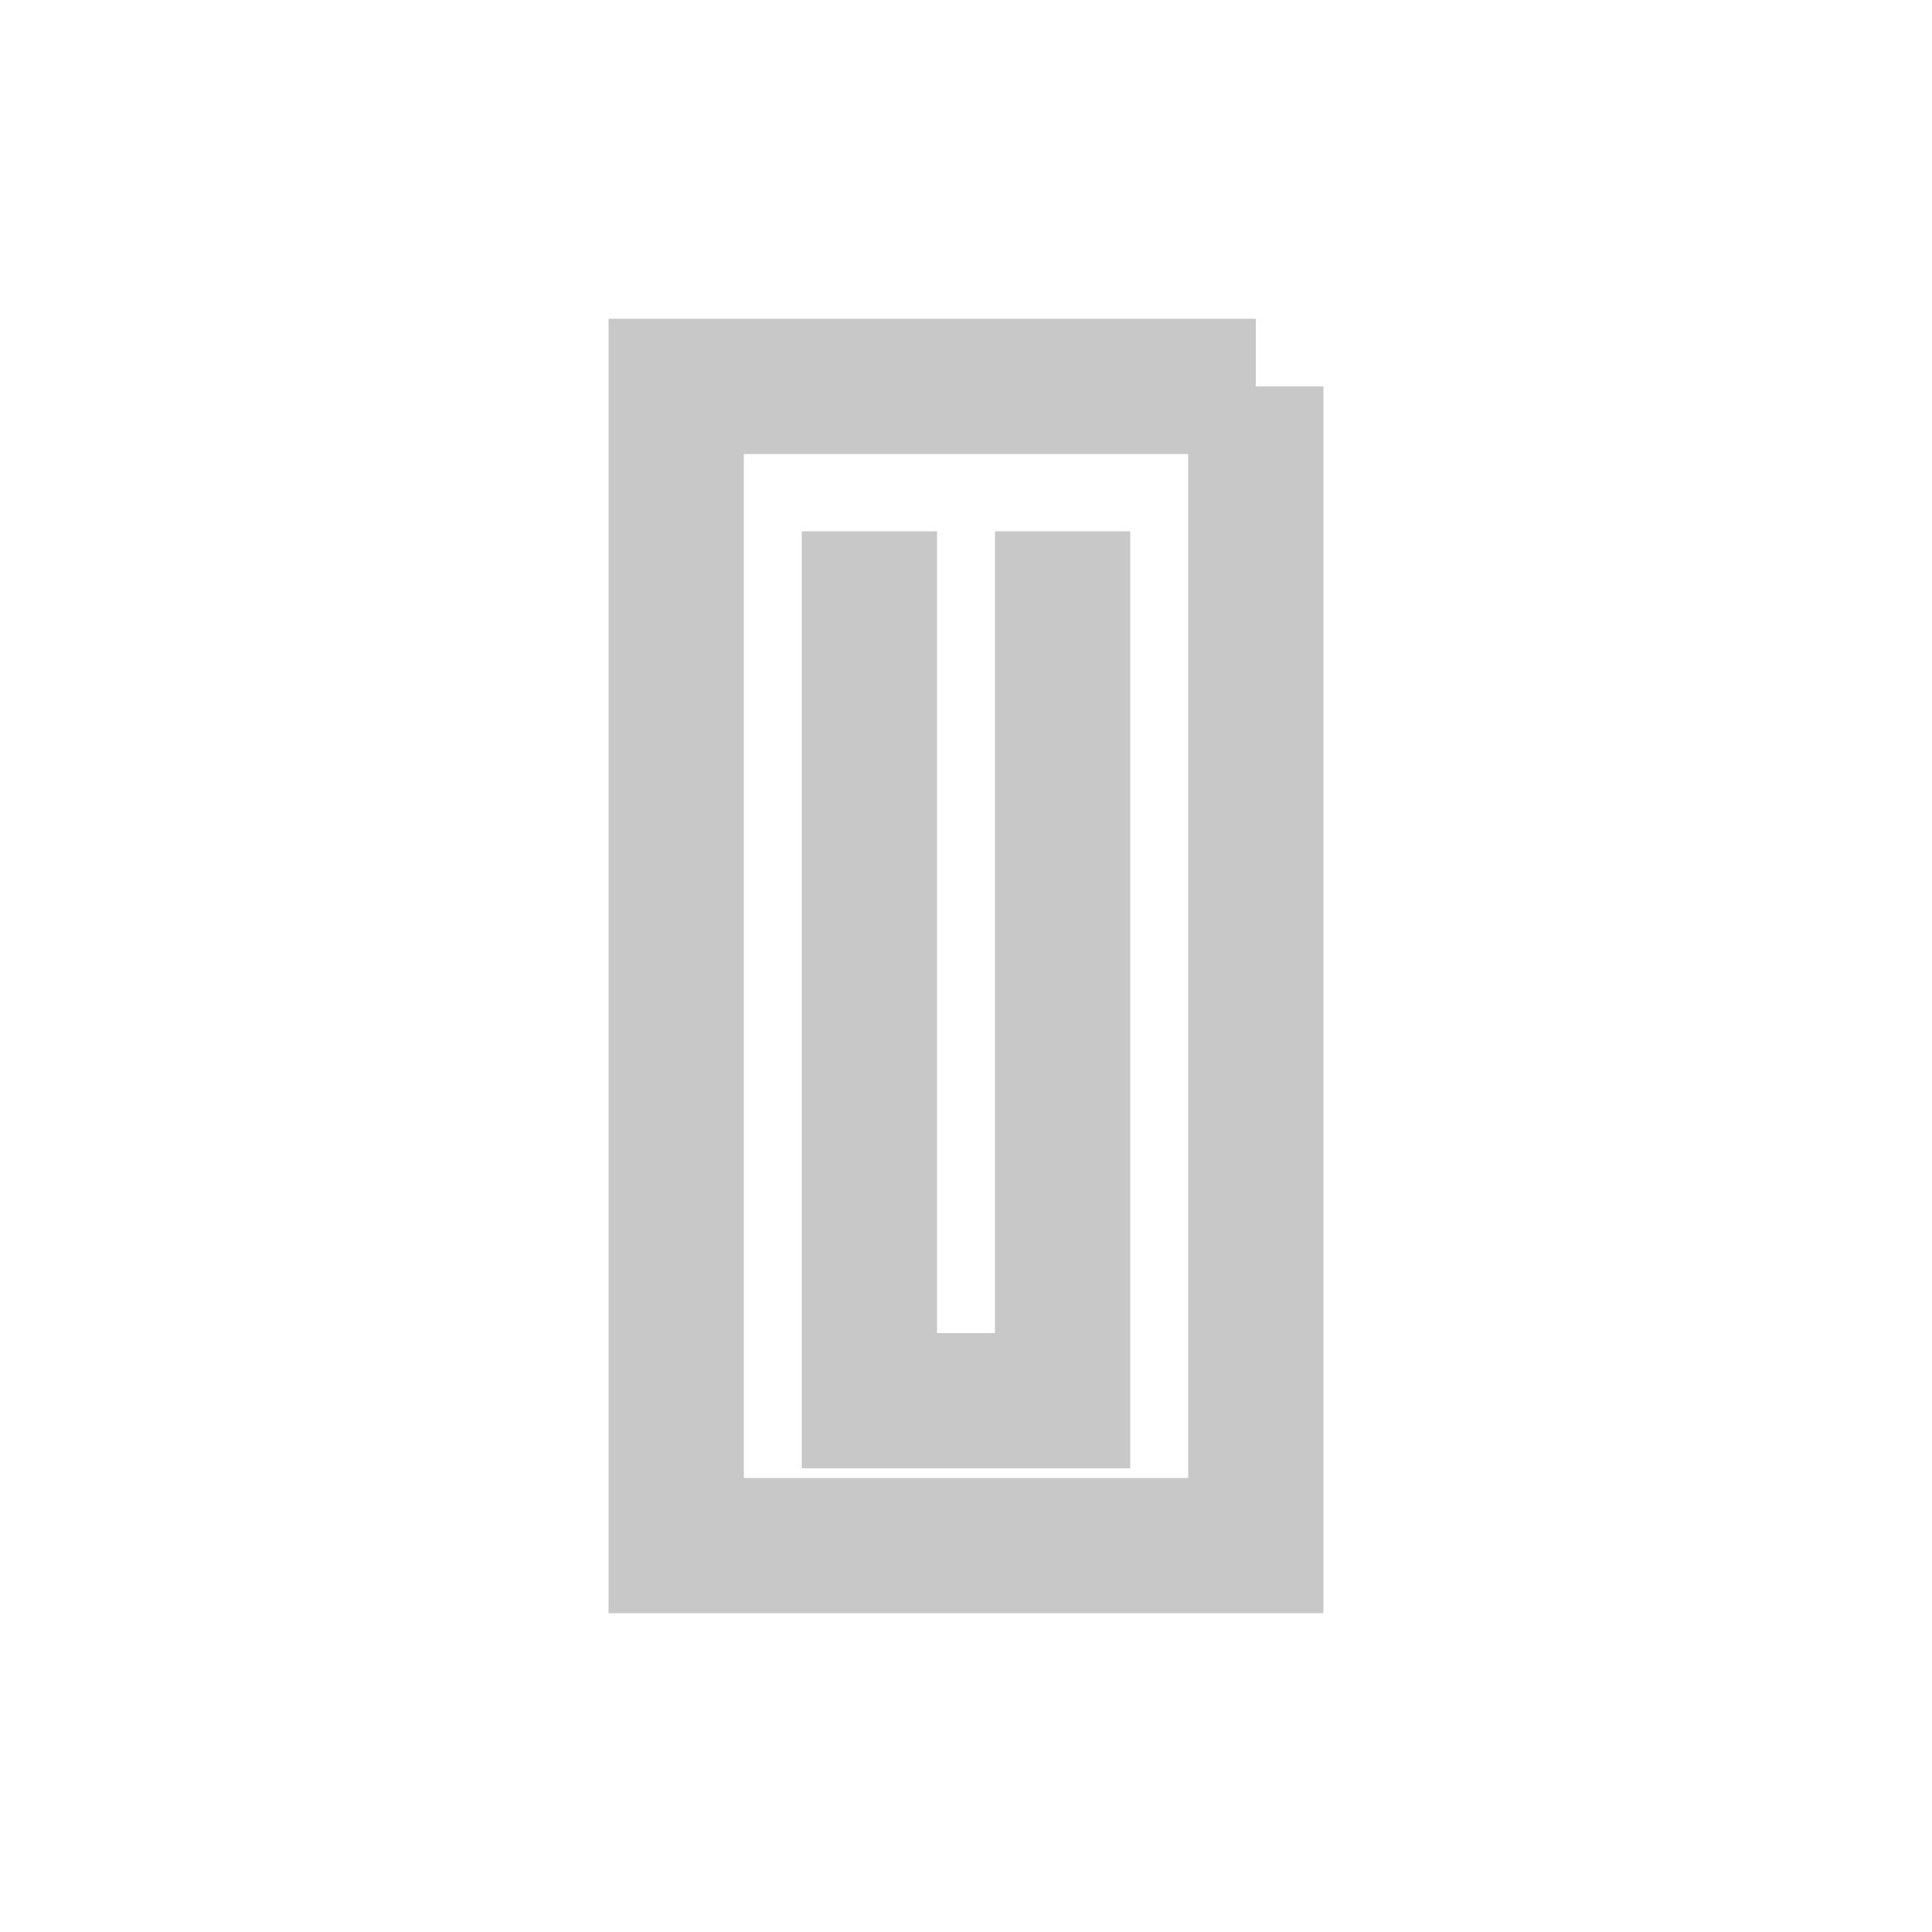
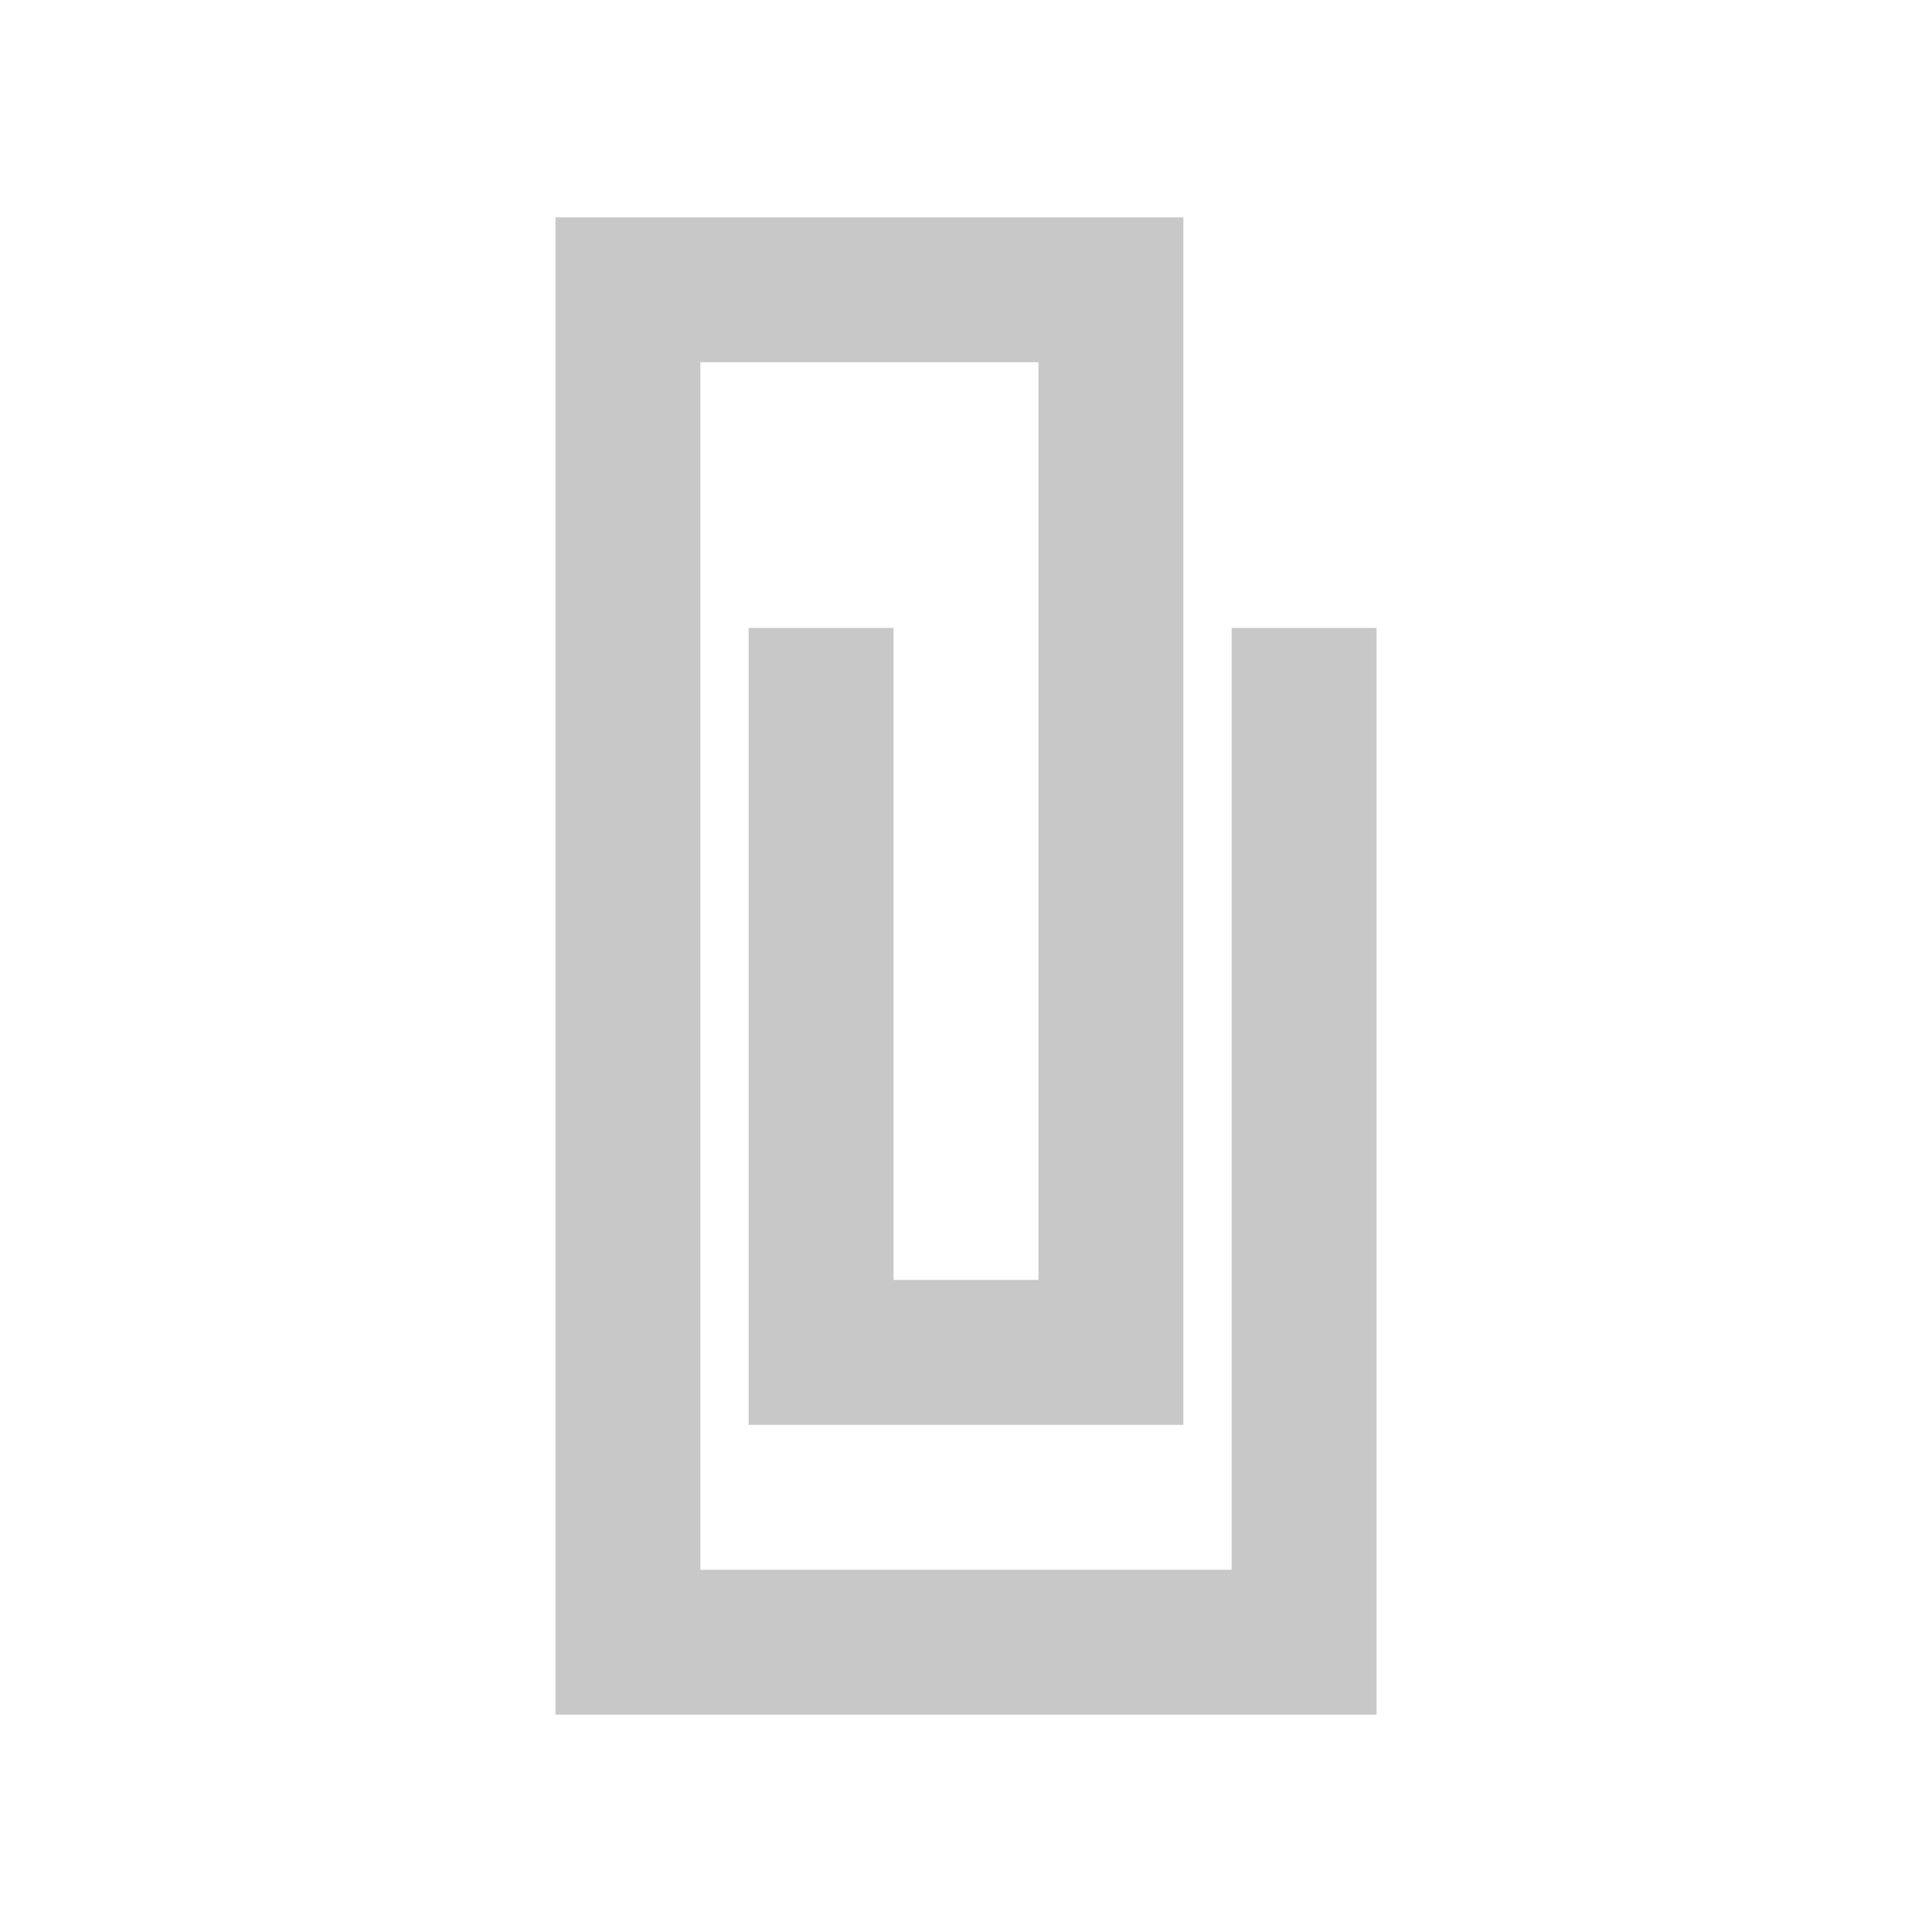
<svg xmlns="http://www.w3.org/2000/svg" viewBox="0 0 20 20" fill="none">
-   <polyline points="13,4 13,16 7,16 7,4 13,4" stroke="#C8C8C8" stroke-width="1.4" stroke-linejoin="miter" fill="none" />
-   <polyline points="11,5.5 11,14.5 9,14.5 9,5.5" stroke="#C8C8C8" stroke-width="1.4" stroke-linejoin="miter" fill="none" />
+   <path d="M13.5 6.5V17H6.5V3H11.5V14H8.5V6.5" stroke="#C8C8C8" stroke-width="1.5" stroke-linejoin="miter" fill="none" />
</svg>
